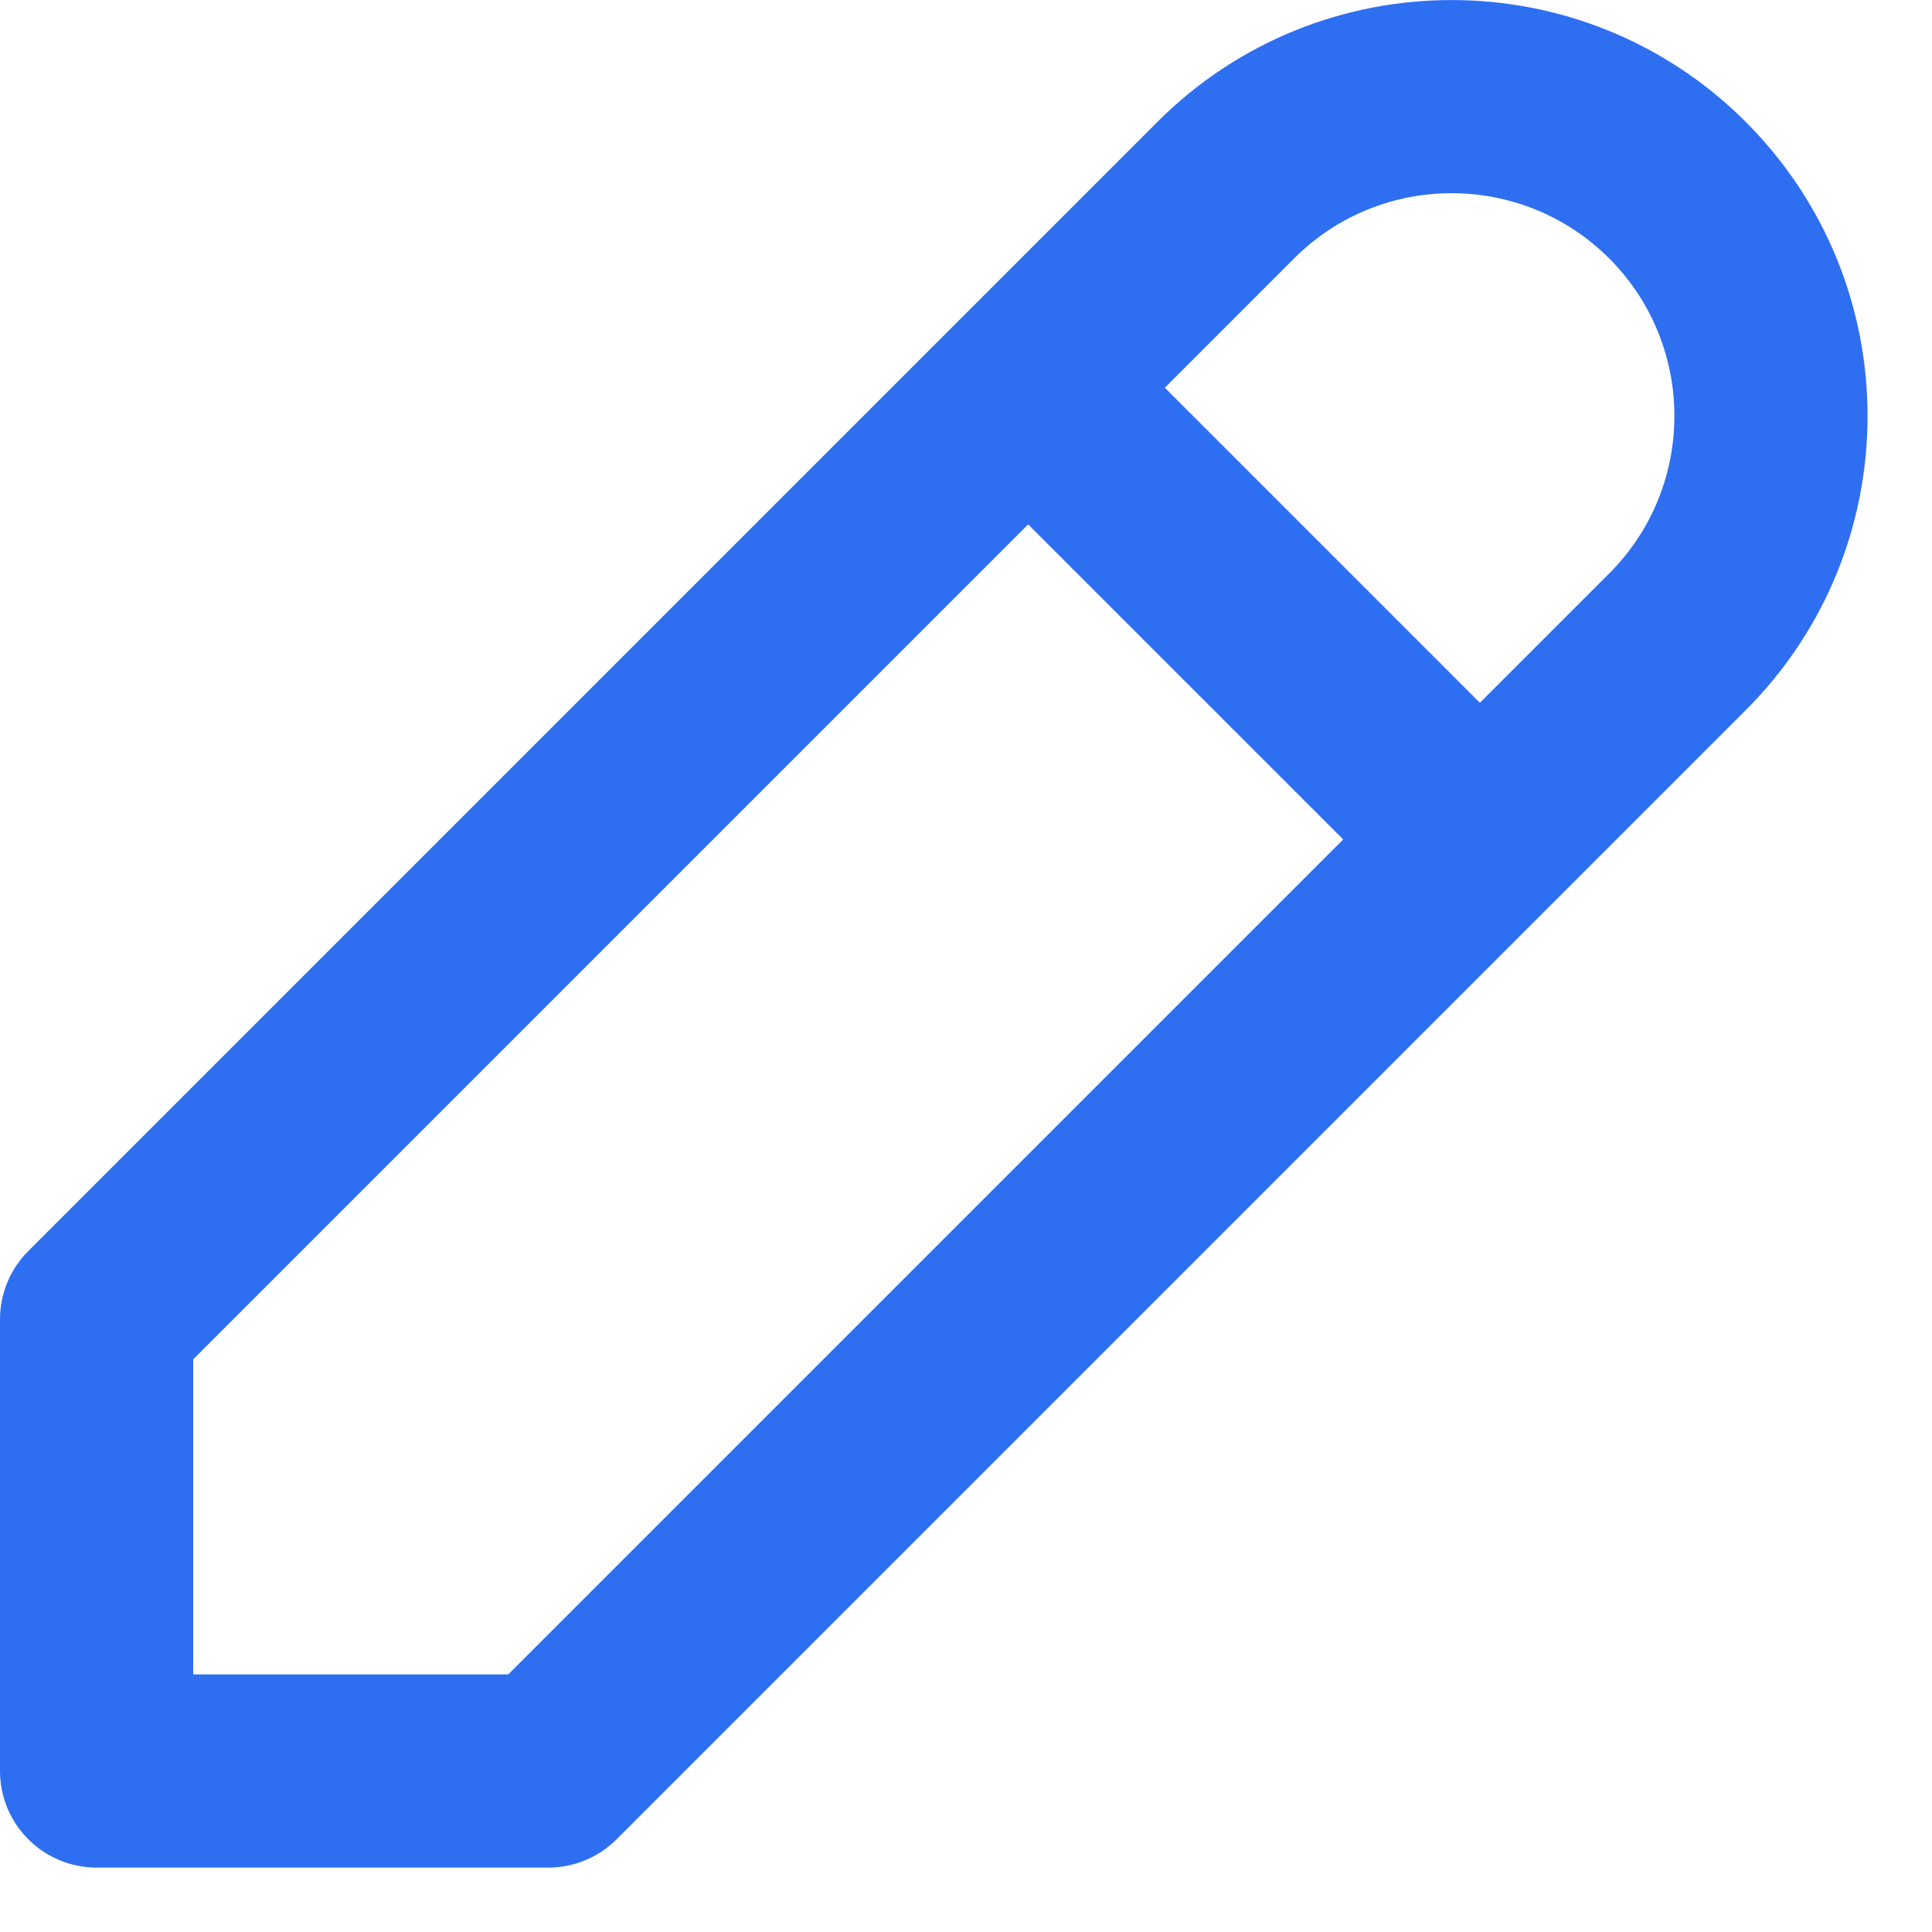
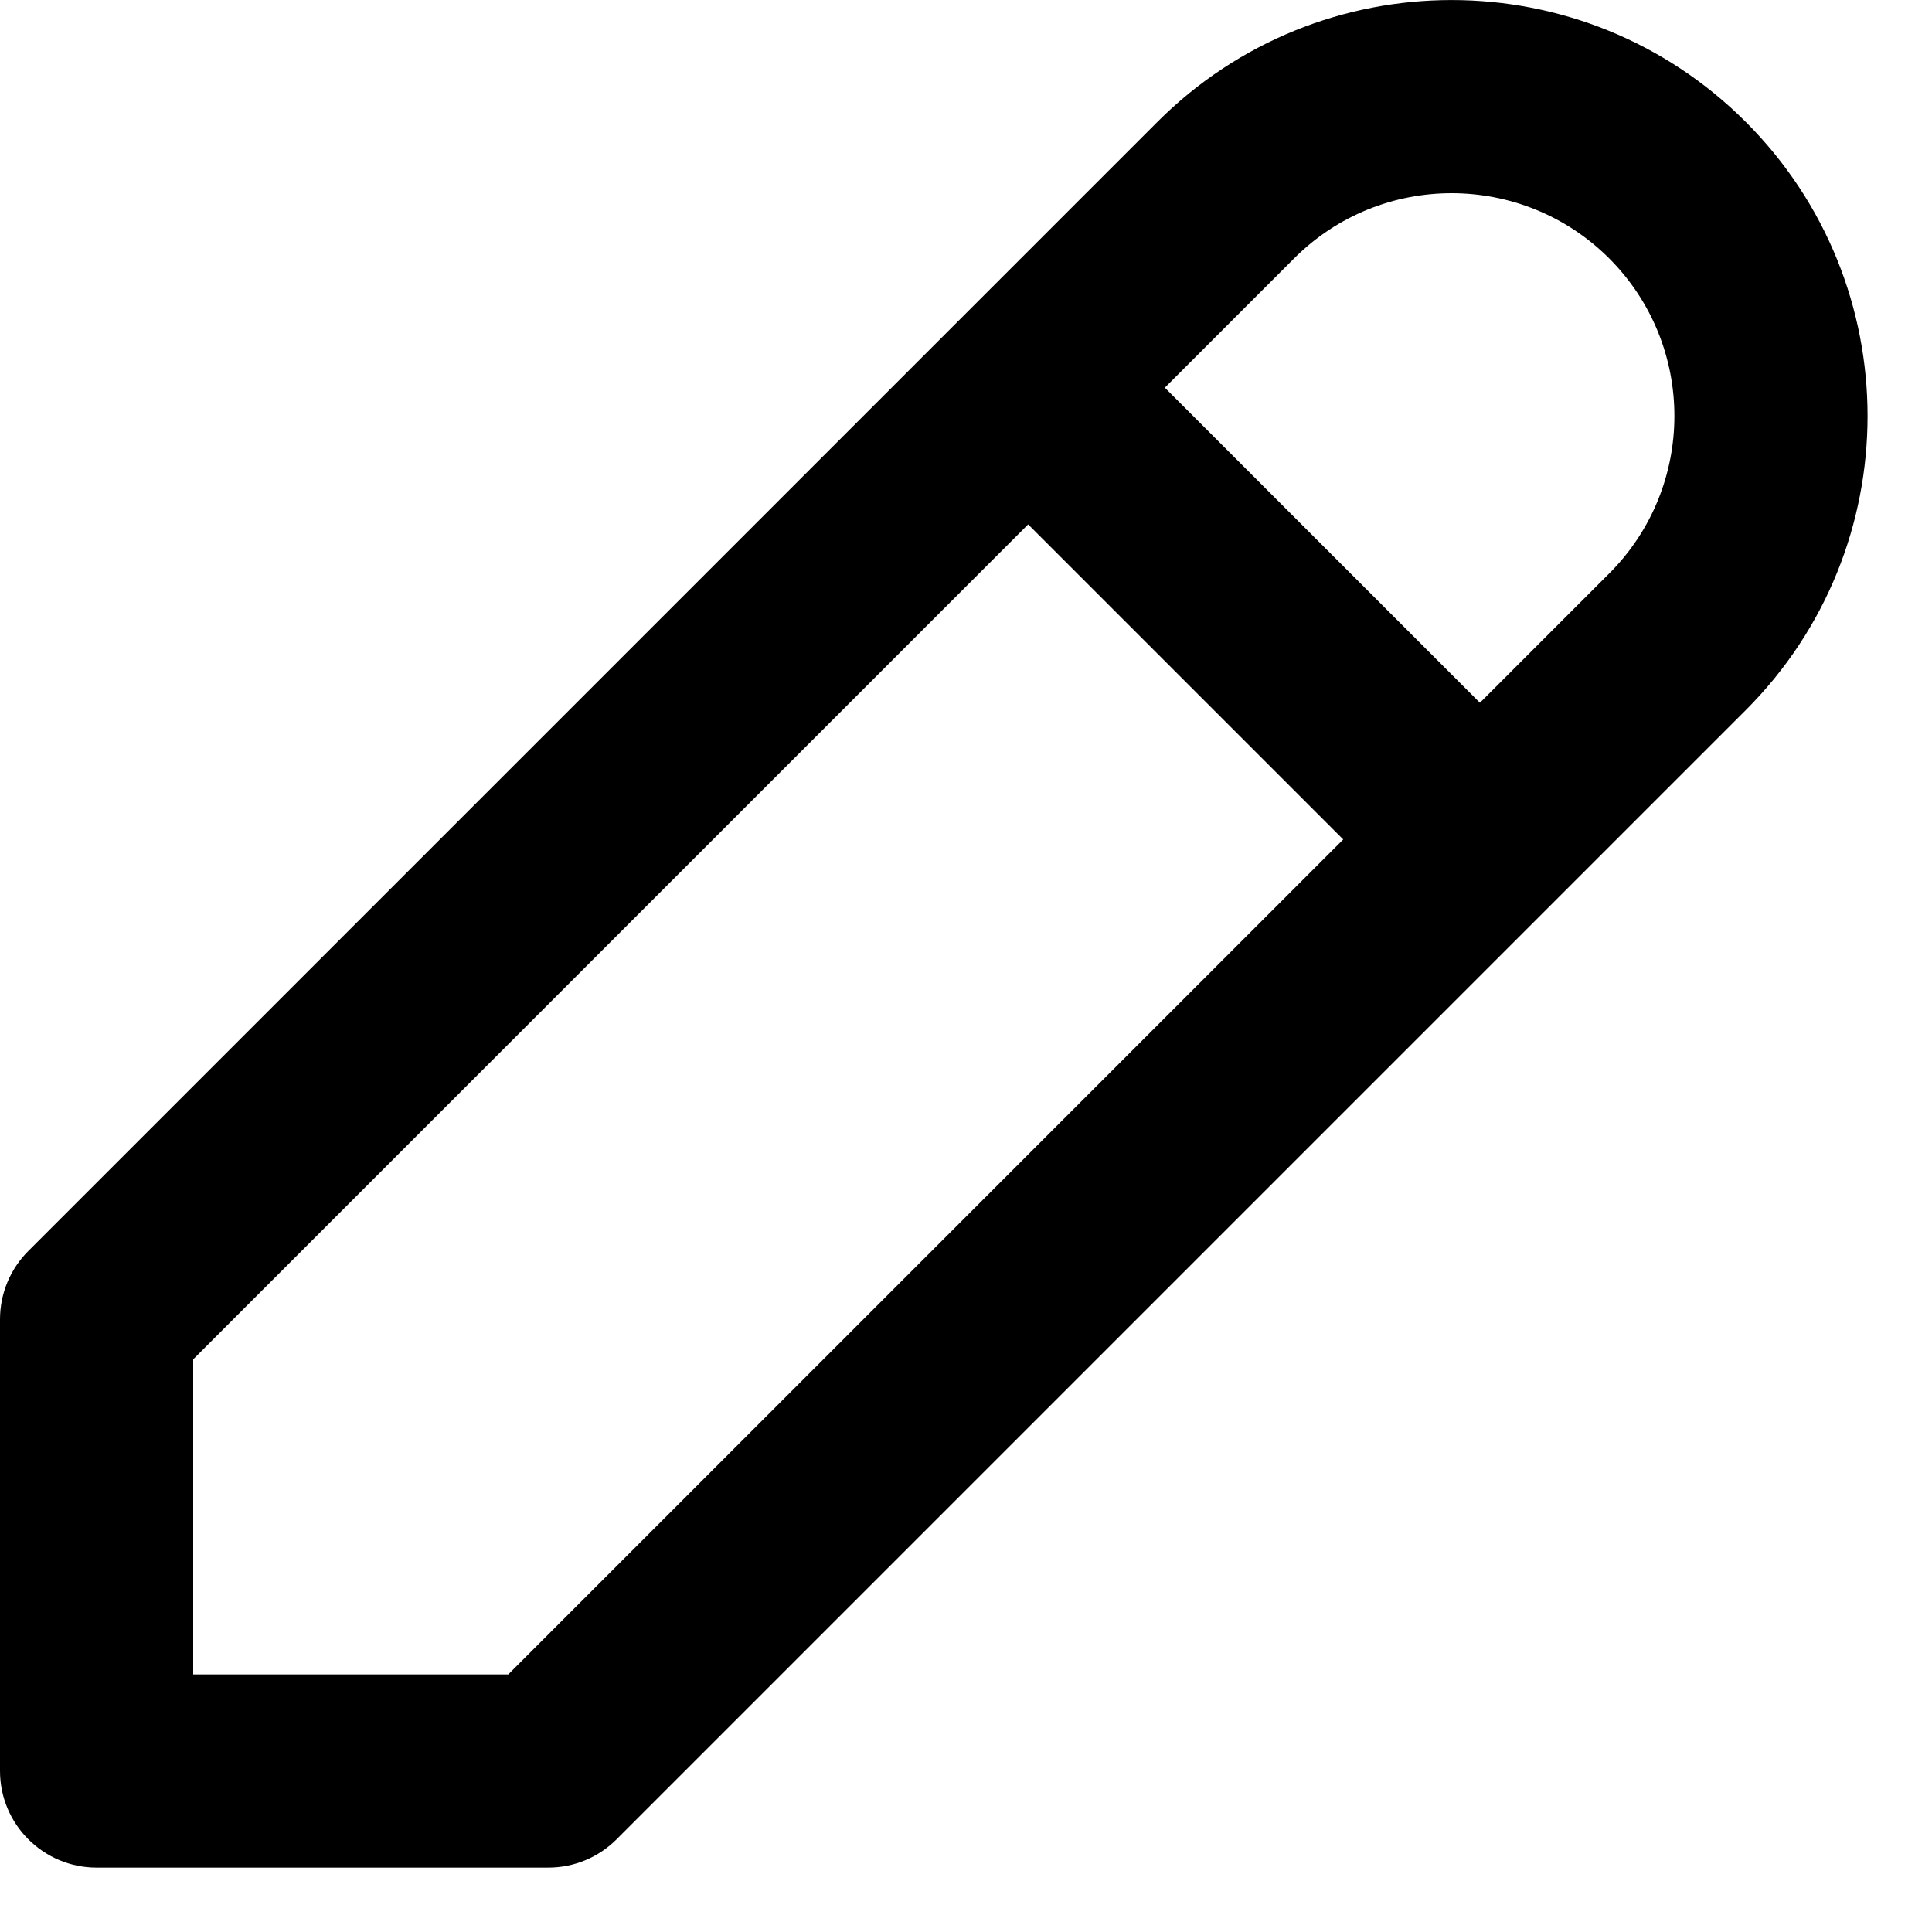
<svg xmlns="http://www.w3.org/2000/svg" width="12" height="12" viewBox="0 0 12 12" fill="none">
-   <path fill-rule="evenodd" clip-rule="evenodd" d="M7.189 0.757C8.198 -0.252 9.834 -0.252 10.843 0.757C11.852 1.766 11.852 3.402 10.843 4.411L3.83 11.424C3.717 11.537 3.565 11.6 3.405 11.6H0.6C0.269 11.6 0 11.331 0 11V8.195C0 8.035 0.063 7.883 0.176 7.77L7.189 0.757ZM9.995 1.605C9.454 1.065 8.578 1.065 8.038 1.605L7.235 2.408L9.192 4.365L9.995 3.562C10.535 3.022 10.535 2.146 9.995 1.605ZM8.343 5.214L6.386 3.257L1.2 8.443V10.4H3.157L8.343 5.214Z" fill="#2E6FF2" />
+   <path fill-rule="evenodd" clip-rule="evenodd" d="M7.189 0.757C8.198 -0.252 9.834 -0.252 10.843 0.757C11.852 1.766 11.852 3.402 10.843 4.411L3.83 11.424C3.717 11.537 3.565 11.6 3.405 11.6H0.6C0.269 11.6 0 11.331 0 11V8.195C0 8.035 0.063 7.883 0.176 7.77L7.189 0.757ZM9.995 1.605C9.454 1.065 8.578 1.065 8.038 1.605L7.235 2.408L9.192 4.365L9.995 3.562C10.535 3.022 10.535 2.146 9.995 1.605ZM8.343 5.214L6.386 3.257L1.2 8.443V10.4H3.157L8.343 5.214Z" fill="currentColor" />
</svg>
